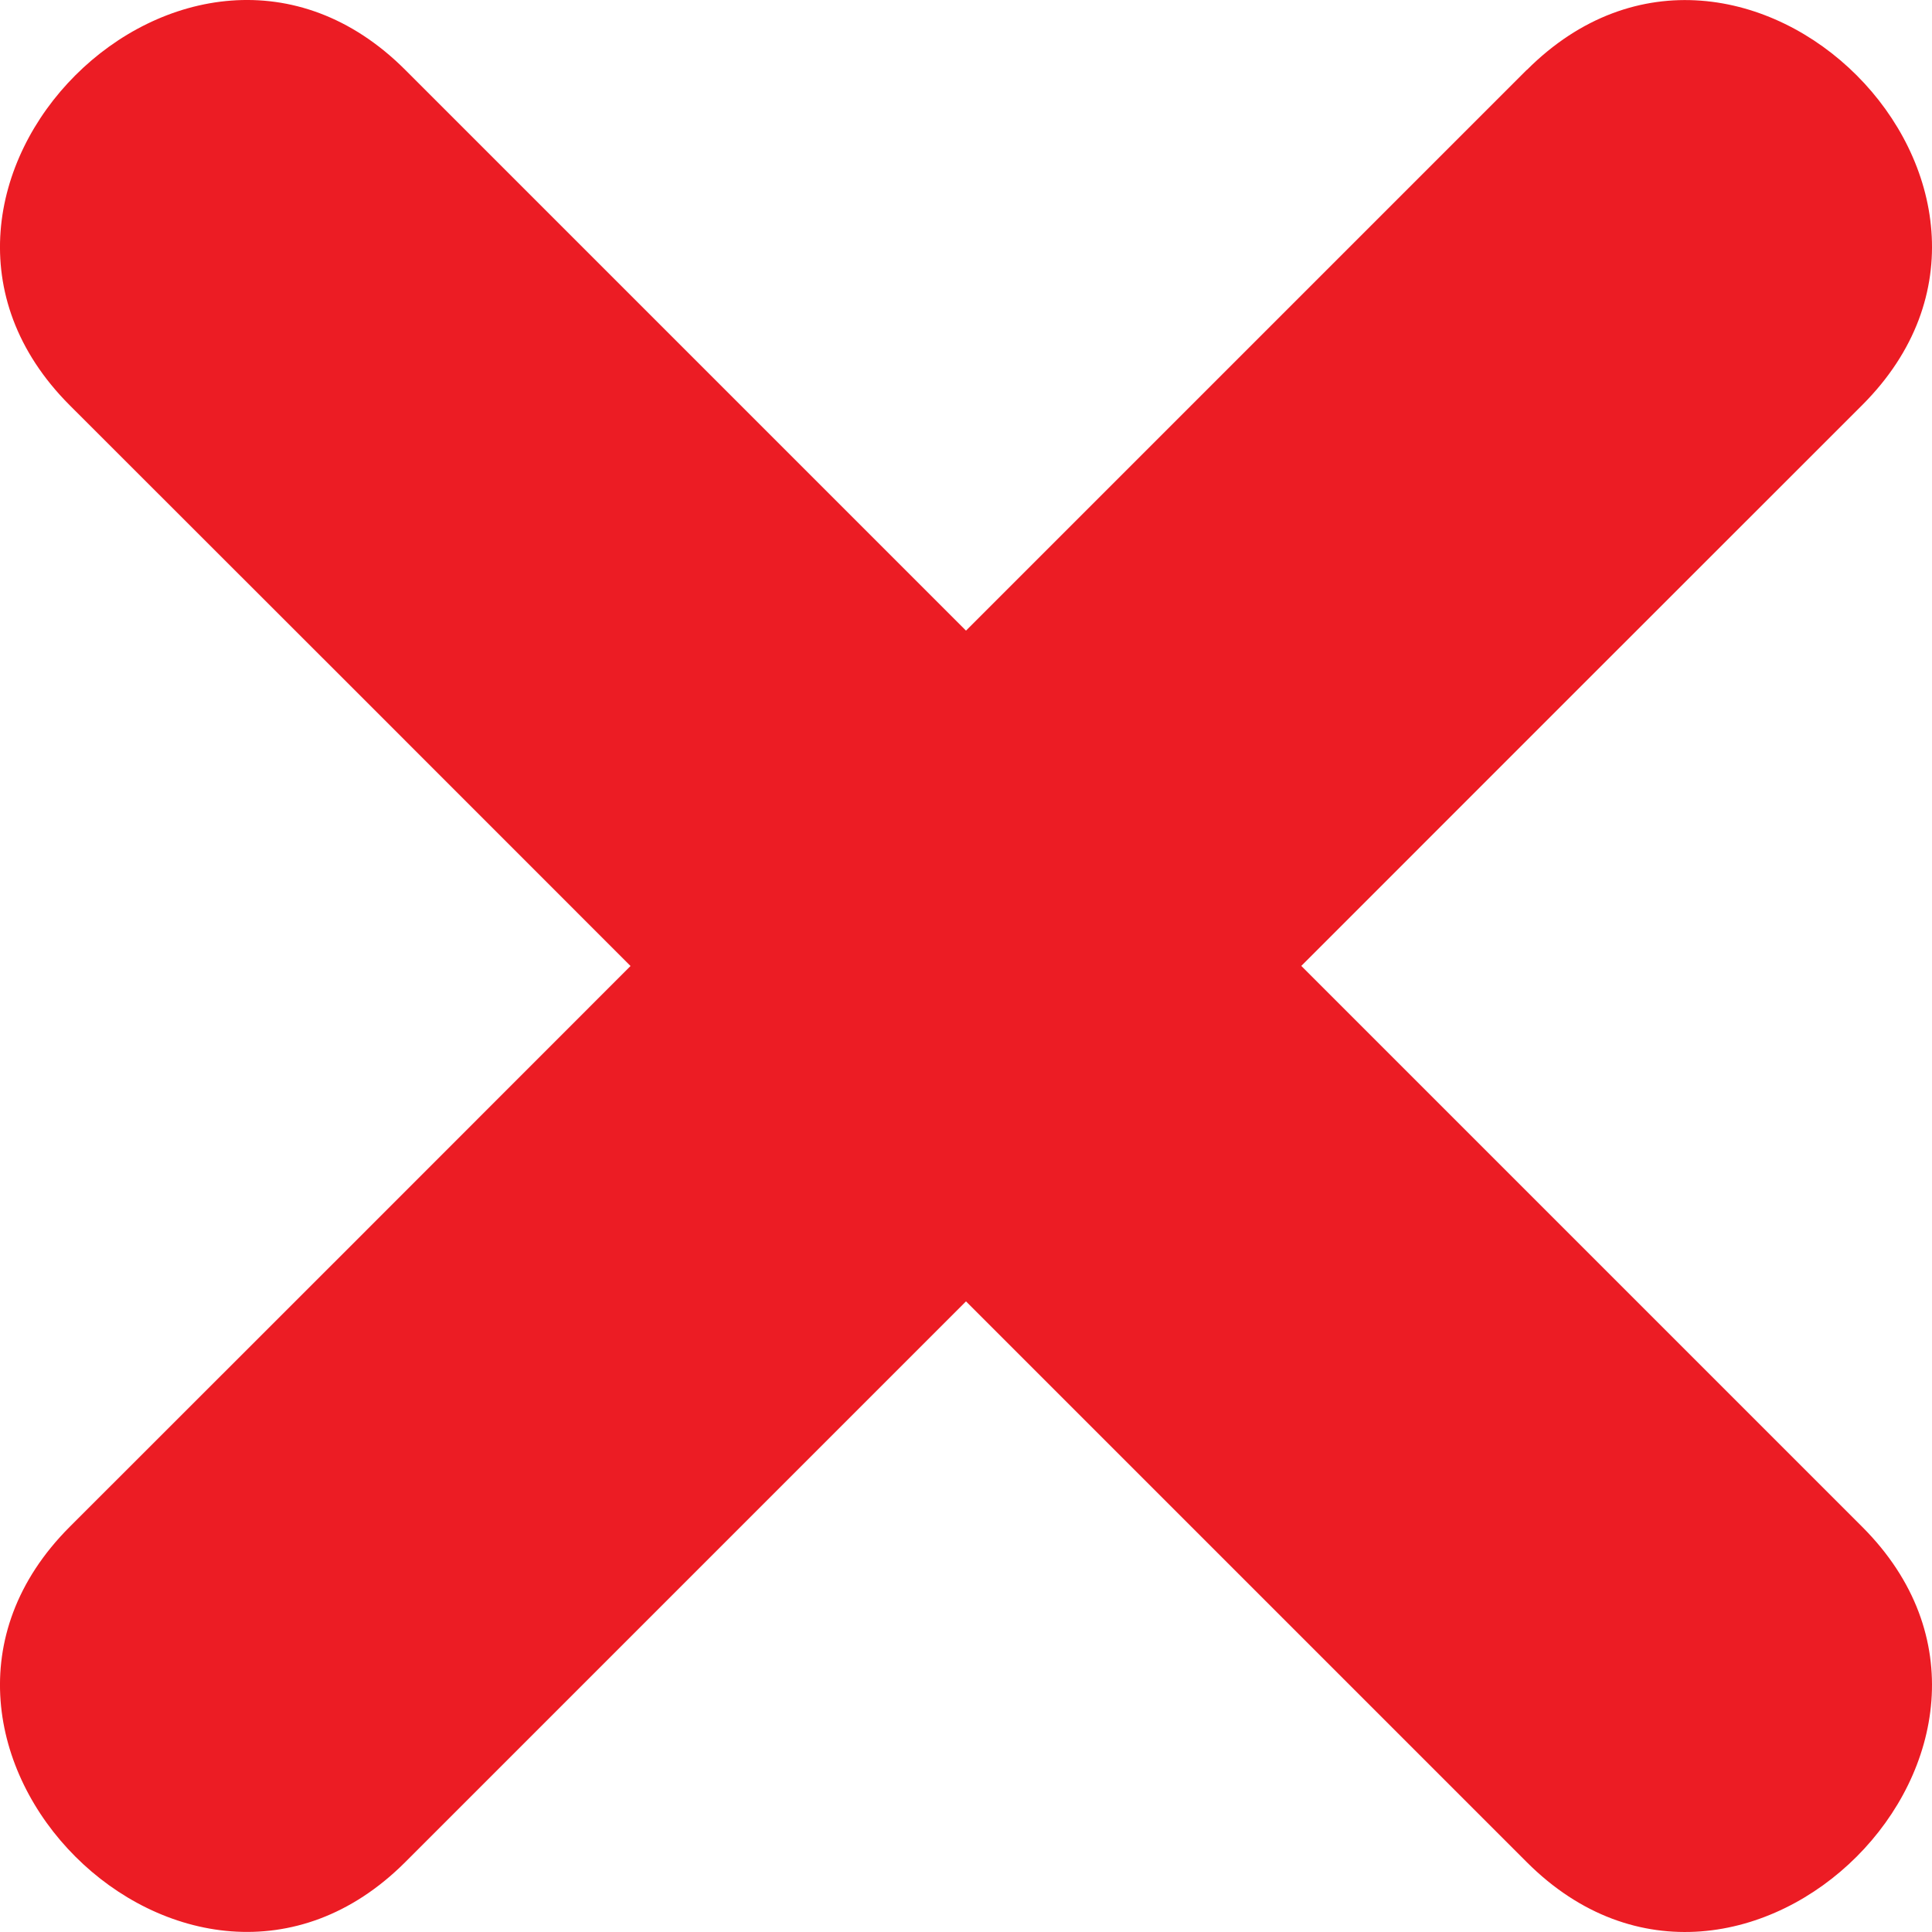
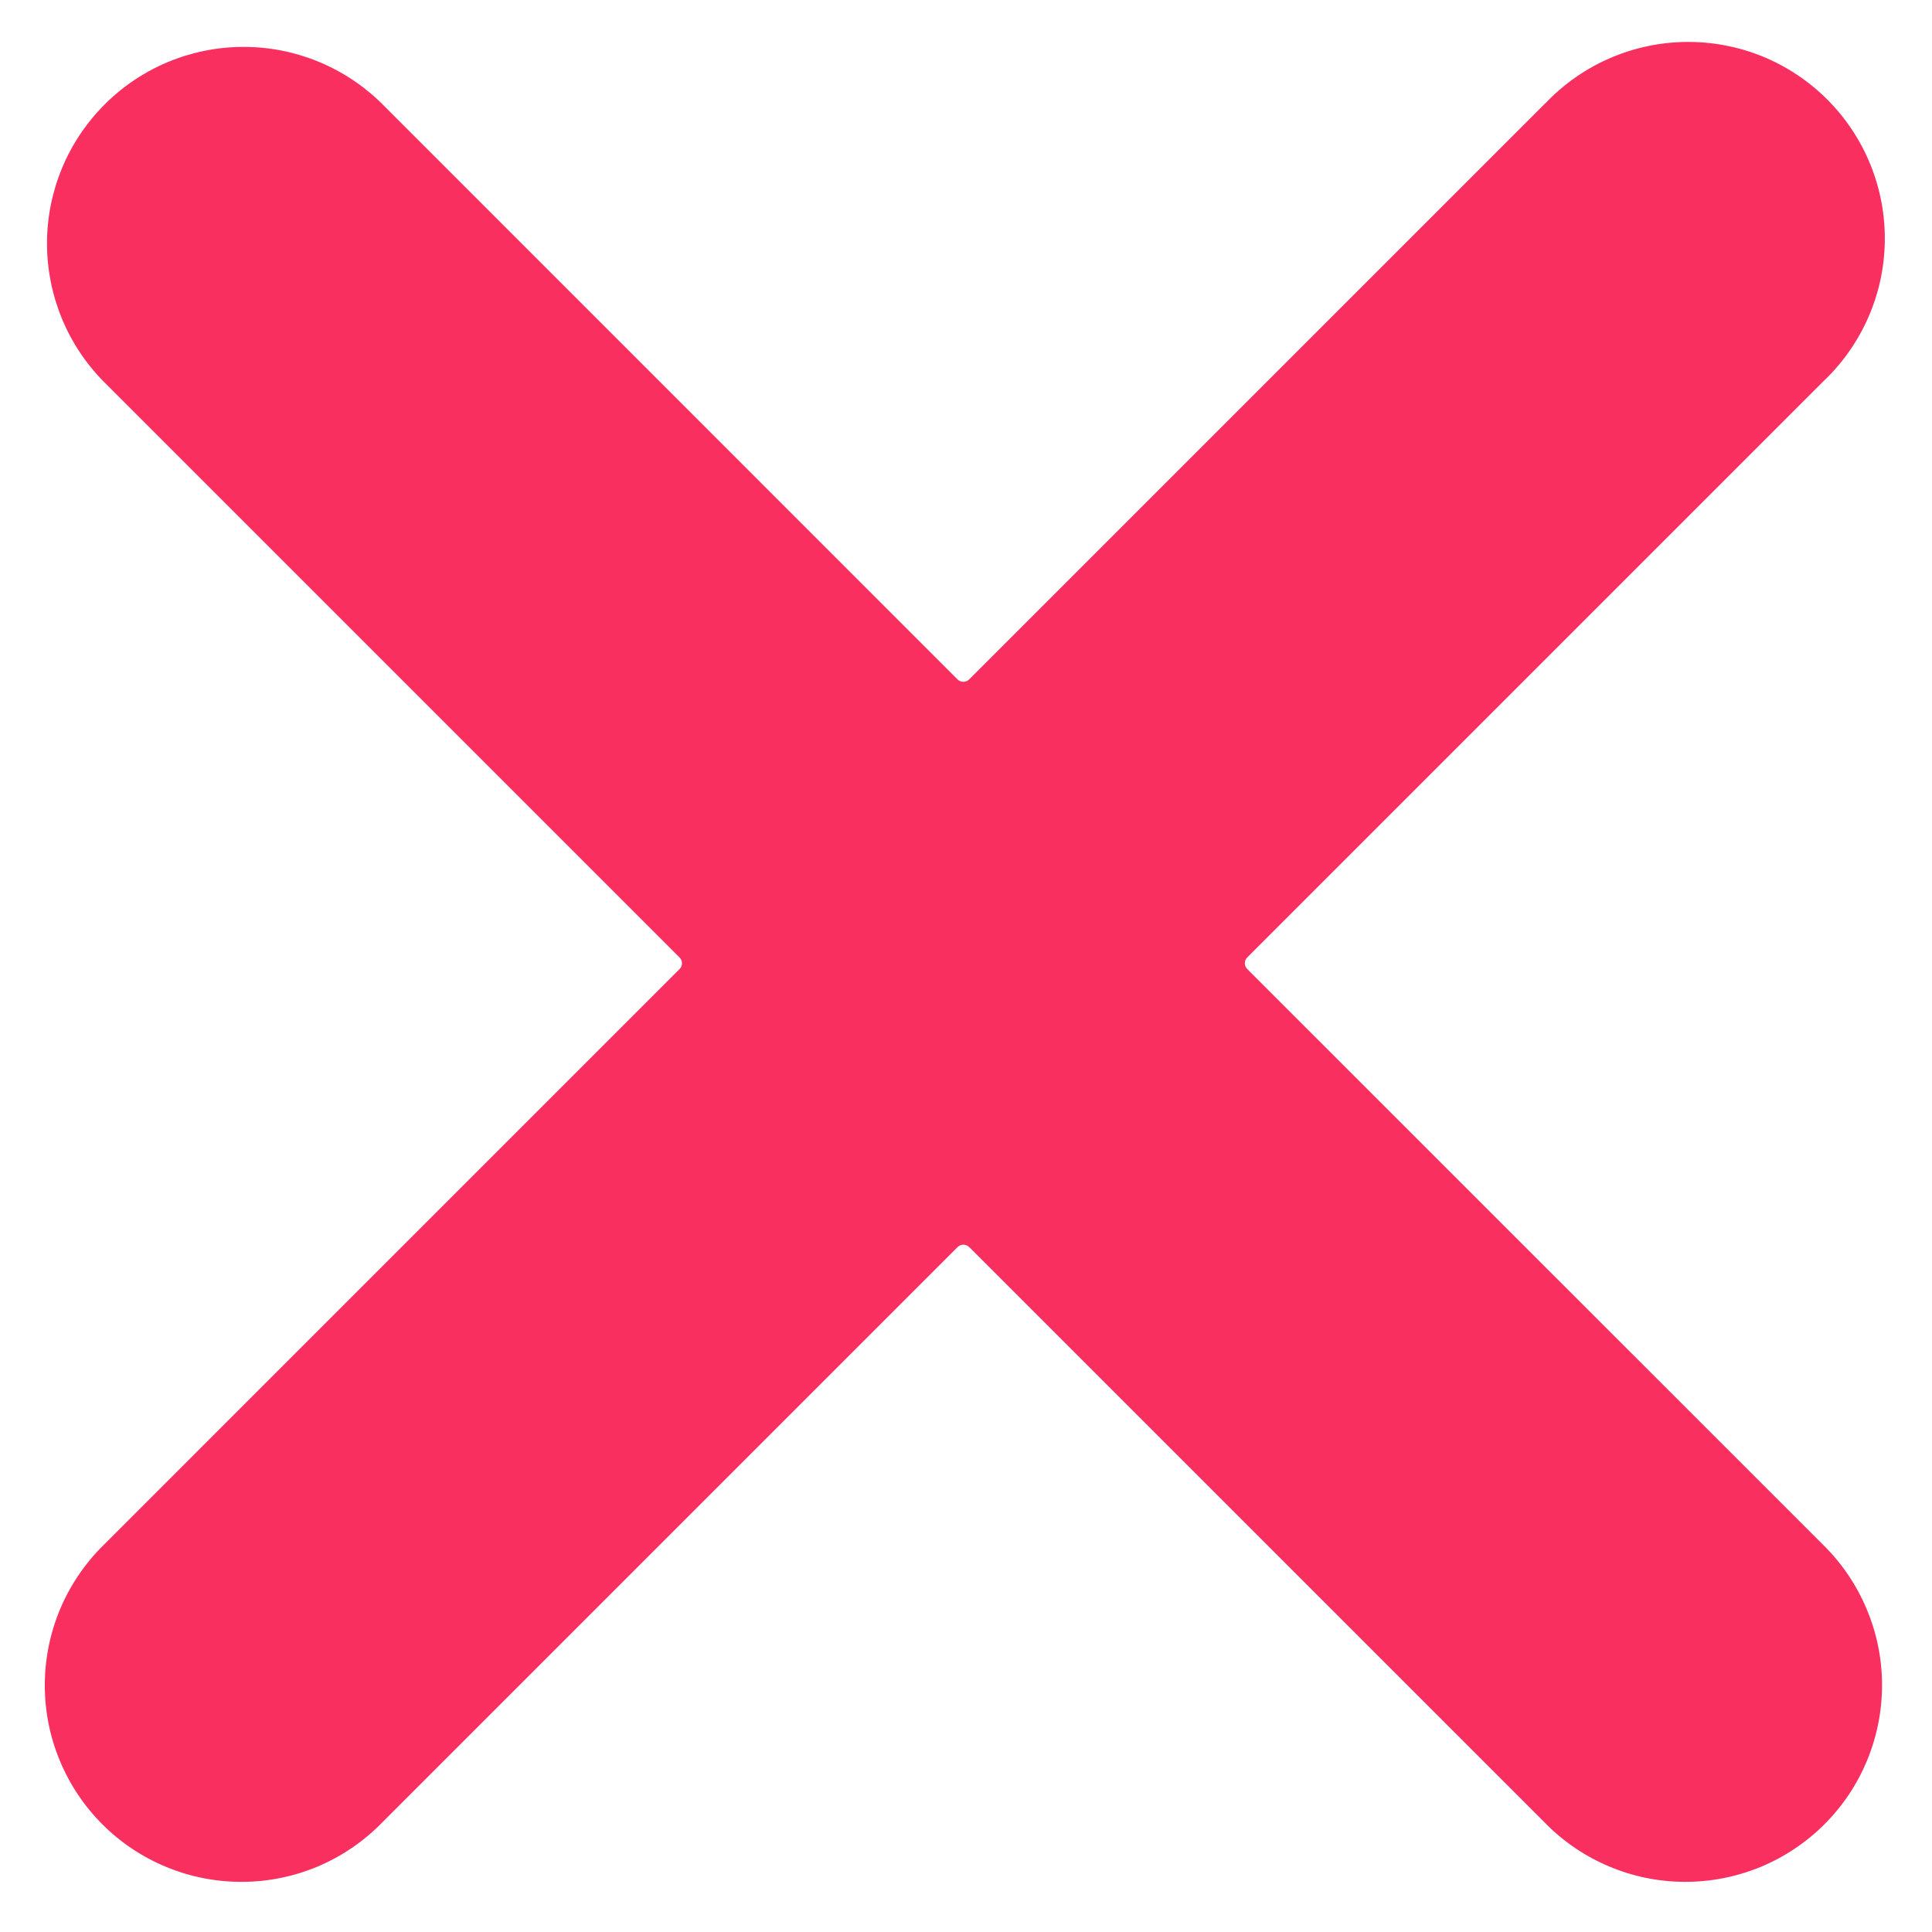
- <svg xmlns="http://www.w3.org/2000/svg" width="22" height="22" viewBox="0 0 22 22" fill="none">
-   <path d="M17.386 0.795L11 7.181C8.872 5.054 6.743 2.924 4.614 0.795C2.151 -1.667 -1.666 2.151 0.794 4.615C2.924 6.742 5.053 8.872 7.18 11C5.052 13.13 2.924 15.258 0.794 17.386C-1.666 19.848 2.151 23.665 4.614 21.205C6.742 19.076 8.871 16.947 11 14.819L17.386 21.205C19.848 23.667 23.667 19.848 21.205 17.386C19.076 15.257 16.947 13.128 14.818 10.999C16.947 8.87 19.075 6.741 21.205 4.613C23.667 2.151 19.849 -1.667 17.386 0.797" fill="#EC1C24" />
+ <svg xmlns="http://www.w3.org/2000/svg" width="21" height="21" viewBox="0 0 21 21" fill="none">
+   <path d="M16.797 1.124C16.994 0.916 17.23 0.75 17.491 0.636C17.753 0.521 18.035 0.46 18.32 0.456C18.606 0.452 18.889 0.505 19.154 0.612C19.419 0.72 19.659 0.879 19.861 1.081C20.063 1.283 20.223 1.524 20.33 1.788C20.438 2.053 20.491 2.337 20.487 2.622C20.483 2.908 20.422 3.19 20.307 3.451C20.192 3.713 20.026 3.949 19.819 4.145L13.557 10.407C13.549 10.415 13.542 10.425 13.537 10.436C13.533 10.446 13.531 10.458 13.531 10.47C13.531 10.481 13.533 10.493 13.537 10.504C13.542 10.515 13.549 10.524 13.557 10.533L19.819 16.794C20.02 16.992 20.18 17.228 20.289 17.488C20.399 17.748 20.456 18.027 20.457 18.309C20.458 18.591 20.403 18.871 20.296 19.131C20.189 19.392 20.031 19.629 19.831 19.829C19.632 20.028 19.395 20.186 19.134 20.294C18.873 20.401 18.593 20.456 18.311 20.455C18.029 20.454 17.75 20.397 17.49 20.287C17.23 20.178 16.994 20.018 16.797 19.817L10.535 13.555C10.527 13.547 10.517 13.54 10.506 13.536C10.495 13.531 10.484 13.529 10.472 13.529C10.46 13.529 10.449 13.531 10.438 13.536C10.427 13.54 10.417 13.547 10.409 13.555L4.147 19.817C3.949 20.018 3.714 20.178 3.454 20.288C3.194 20.397 2.915 20.454 2.633 20.455C2.351 20.456 2.071 20.402 1.81 20.294C1.549 20.187 1.312 20.029 1.113 19.83C0.913 19.63 0.755 19.393 0.648 19.132C0.54 18.872 0.486 18.592 0.487 18.31C0.488 18.028 0.545 17.749 0.654 17.489C0.764 17.229 0.924 16.993 1.125 16.795L7.386 10.534C7.395 10.525 7.401 10.515 7.406 10.505C7.41 10.494 7.413 10.482 7.413 10.47C7.413 10.459 7.41 10.447 7.406 10.436C7.401 10.425 7.395 10.416 7.386 10.407L1.125 4.146C0.729 3.744 0.509 3.202 0.511 2.638C0.513 2.075 0.738 1.535 1.137 1.136C1.535 0.737 2.075 0.512 2.639 0.51C3.203 0.507 3.745 0.728 4.147 1.123L10.408 7.385C10.416 7.393 10.426 7.4 10.437 7.404C10.448 7.409 10.46 7.411 10.471 7.411C10.483 7.411 10.495 7.409 10.505 7.404C10.516 7.4 10.526 7.393 10.534 7.385L16.796 1.123L16.797 1.124Z" fill="#F92F60" />
</svg>
